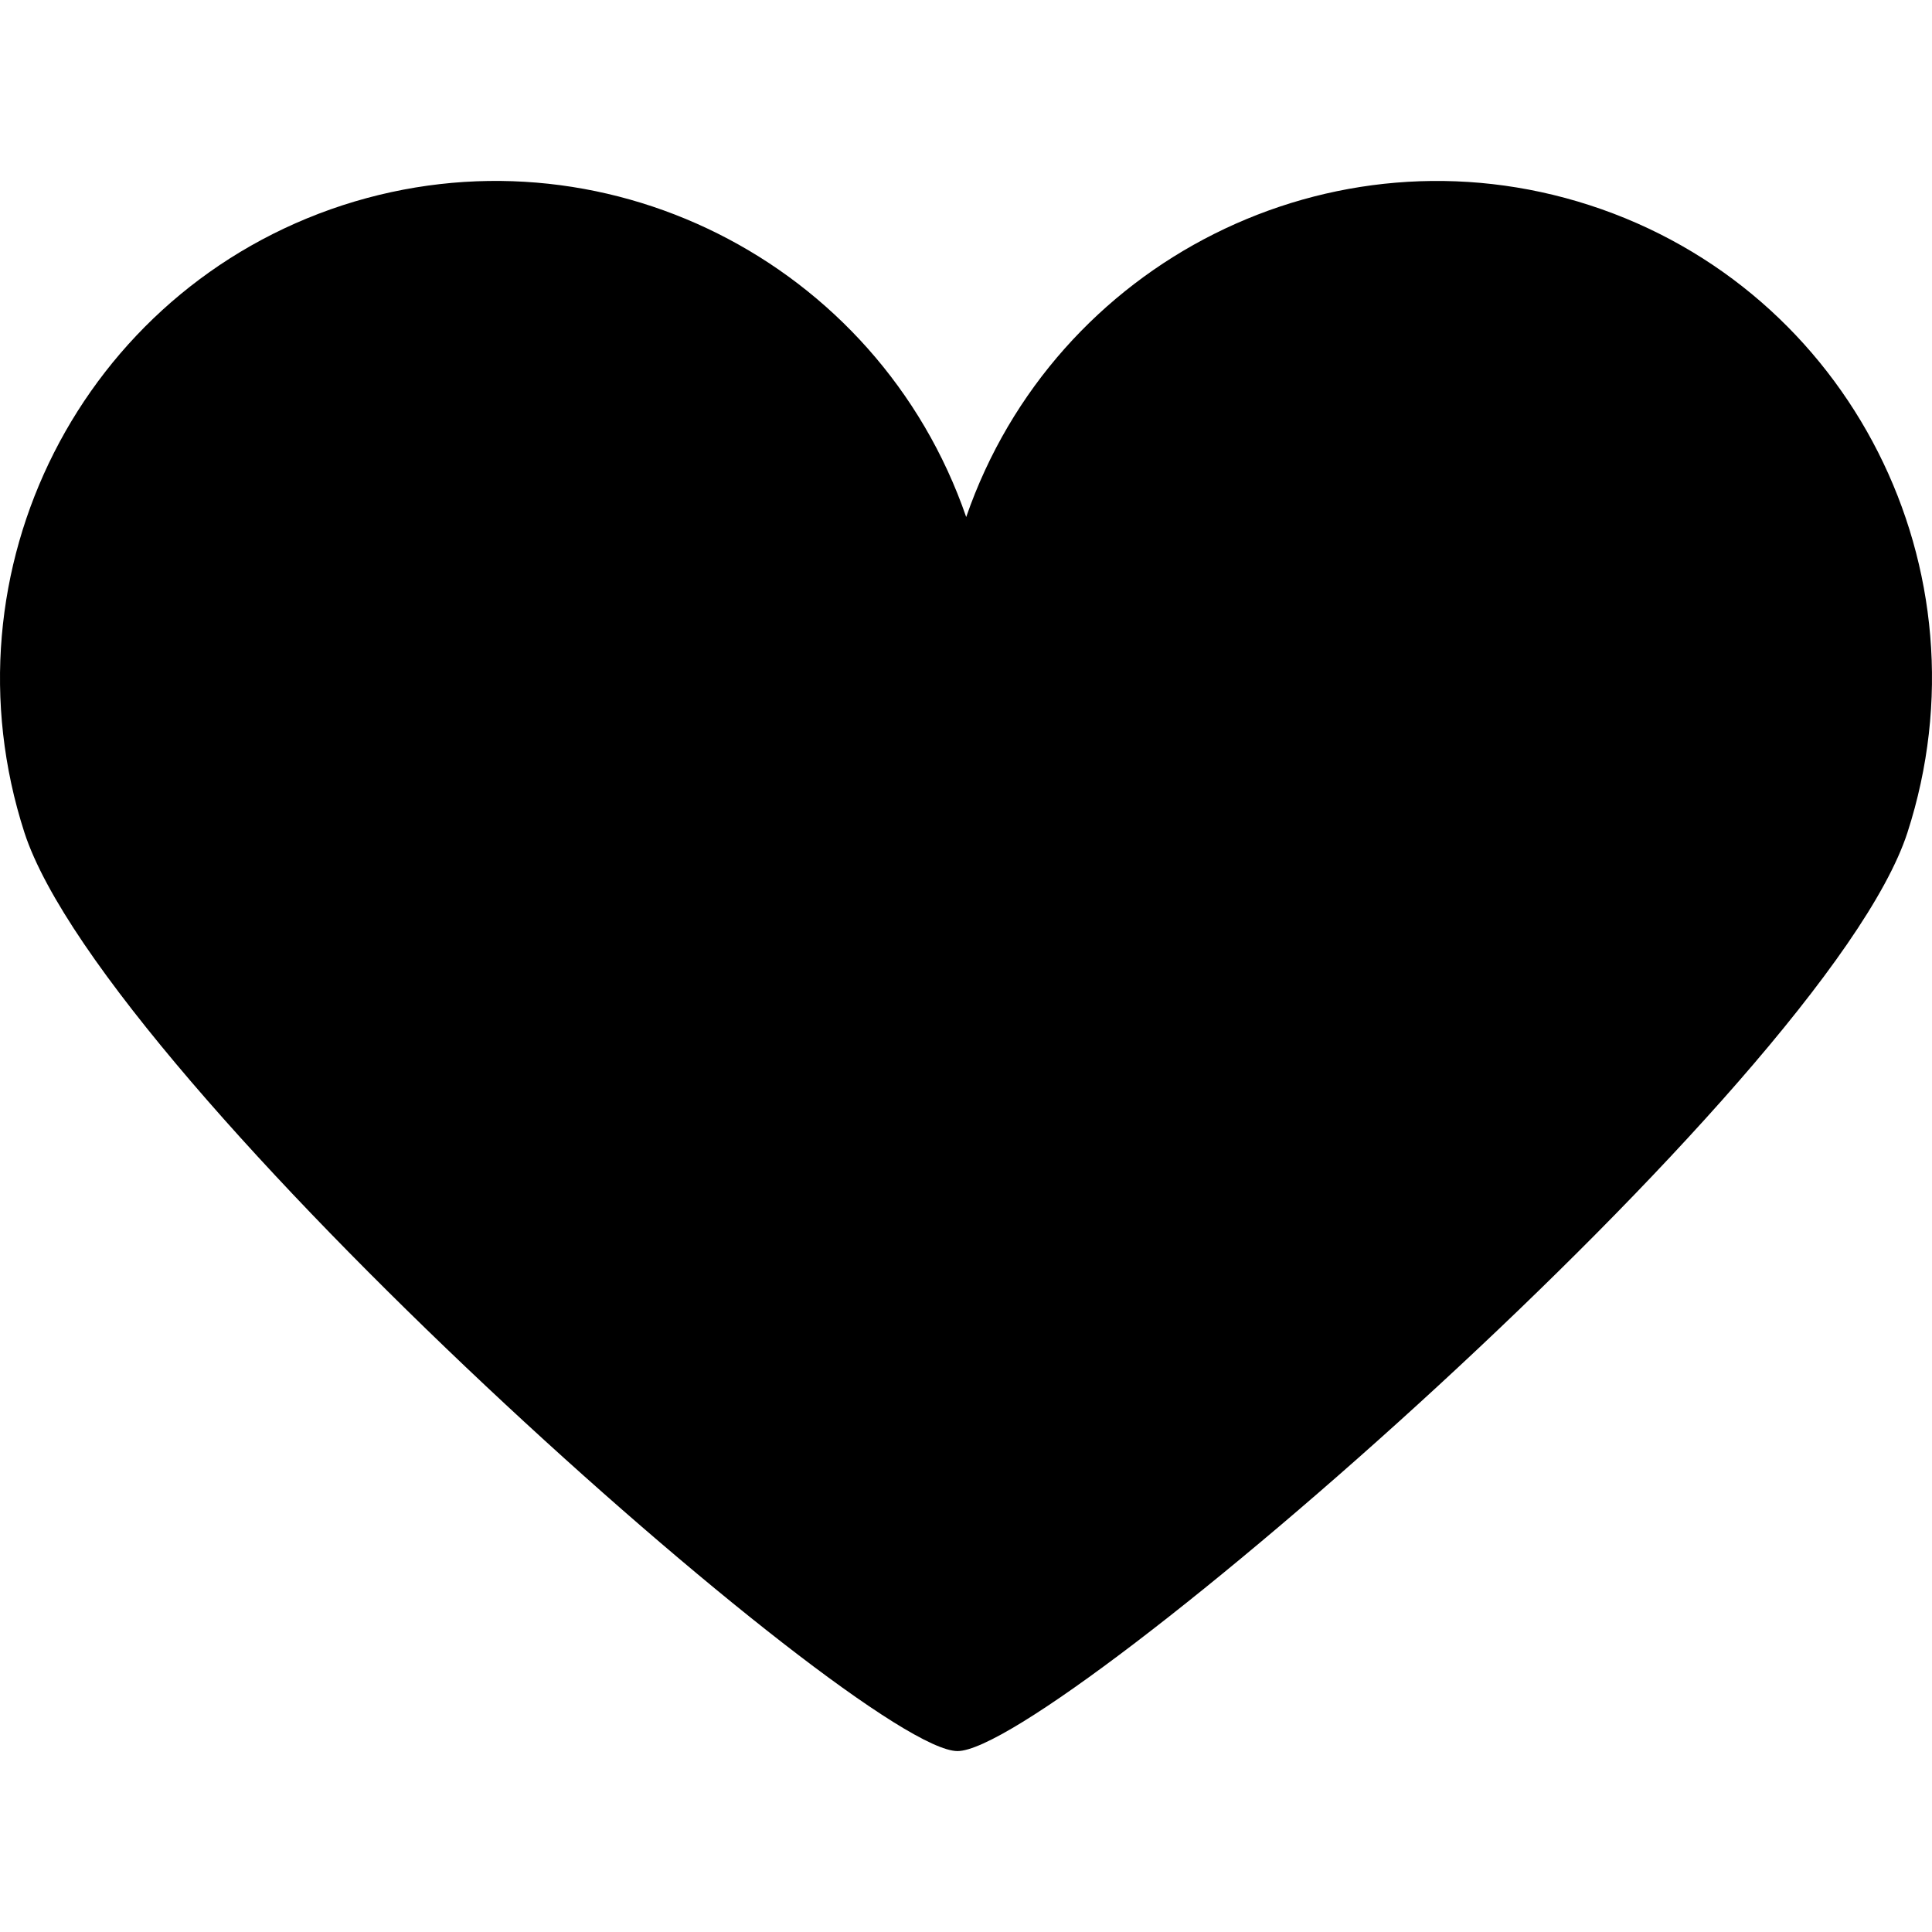
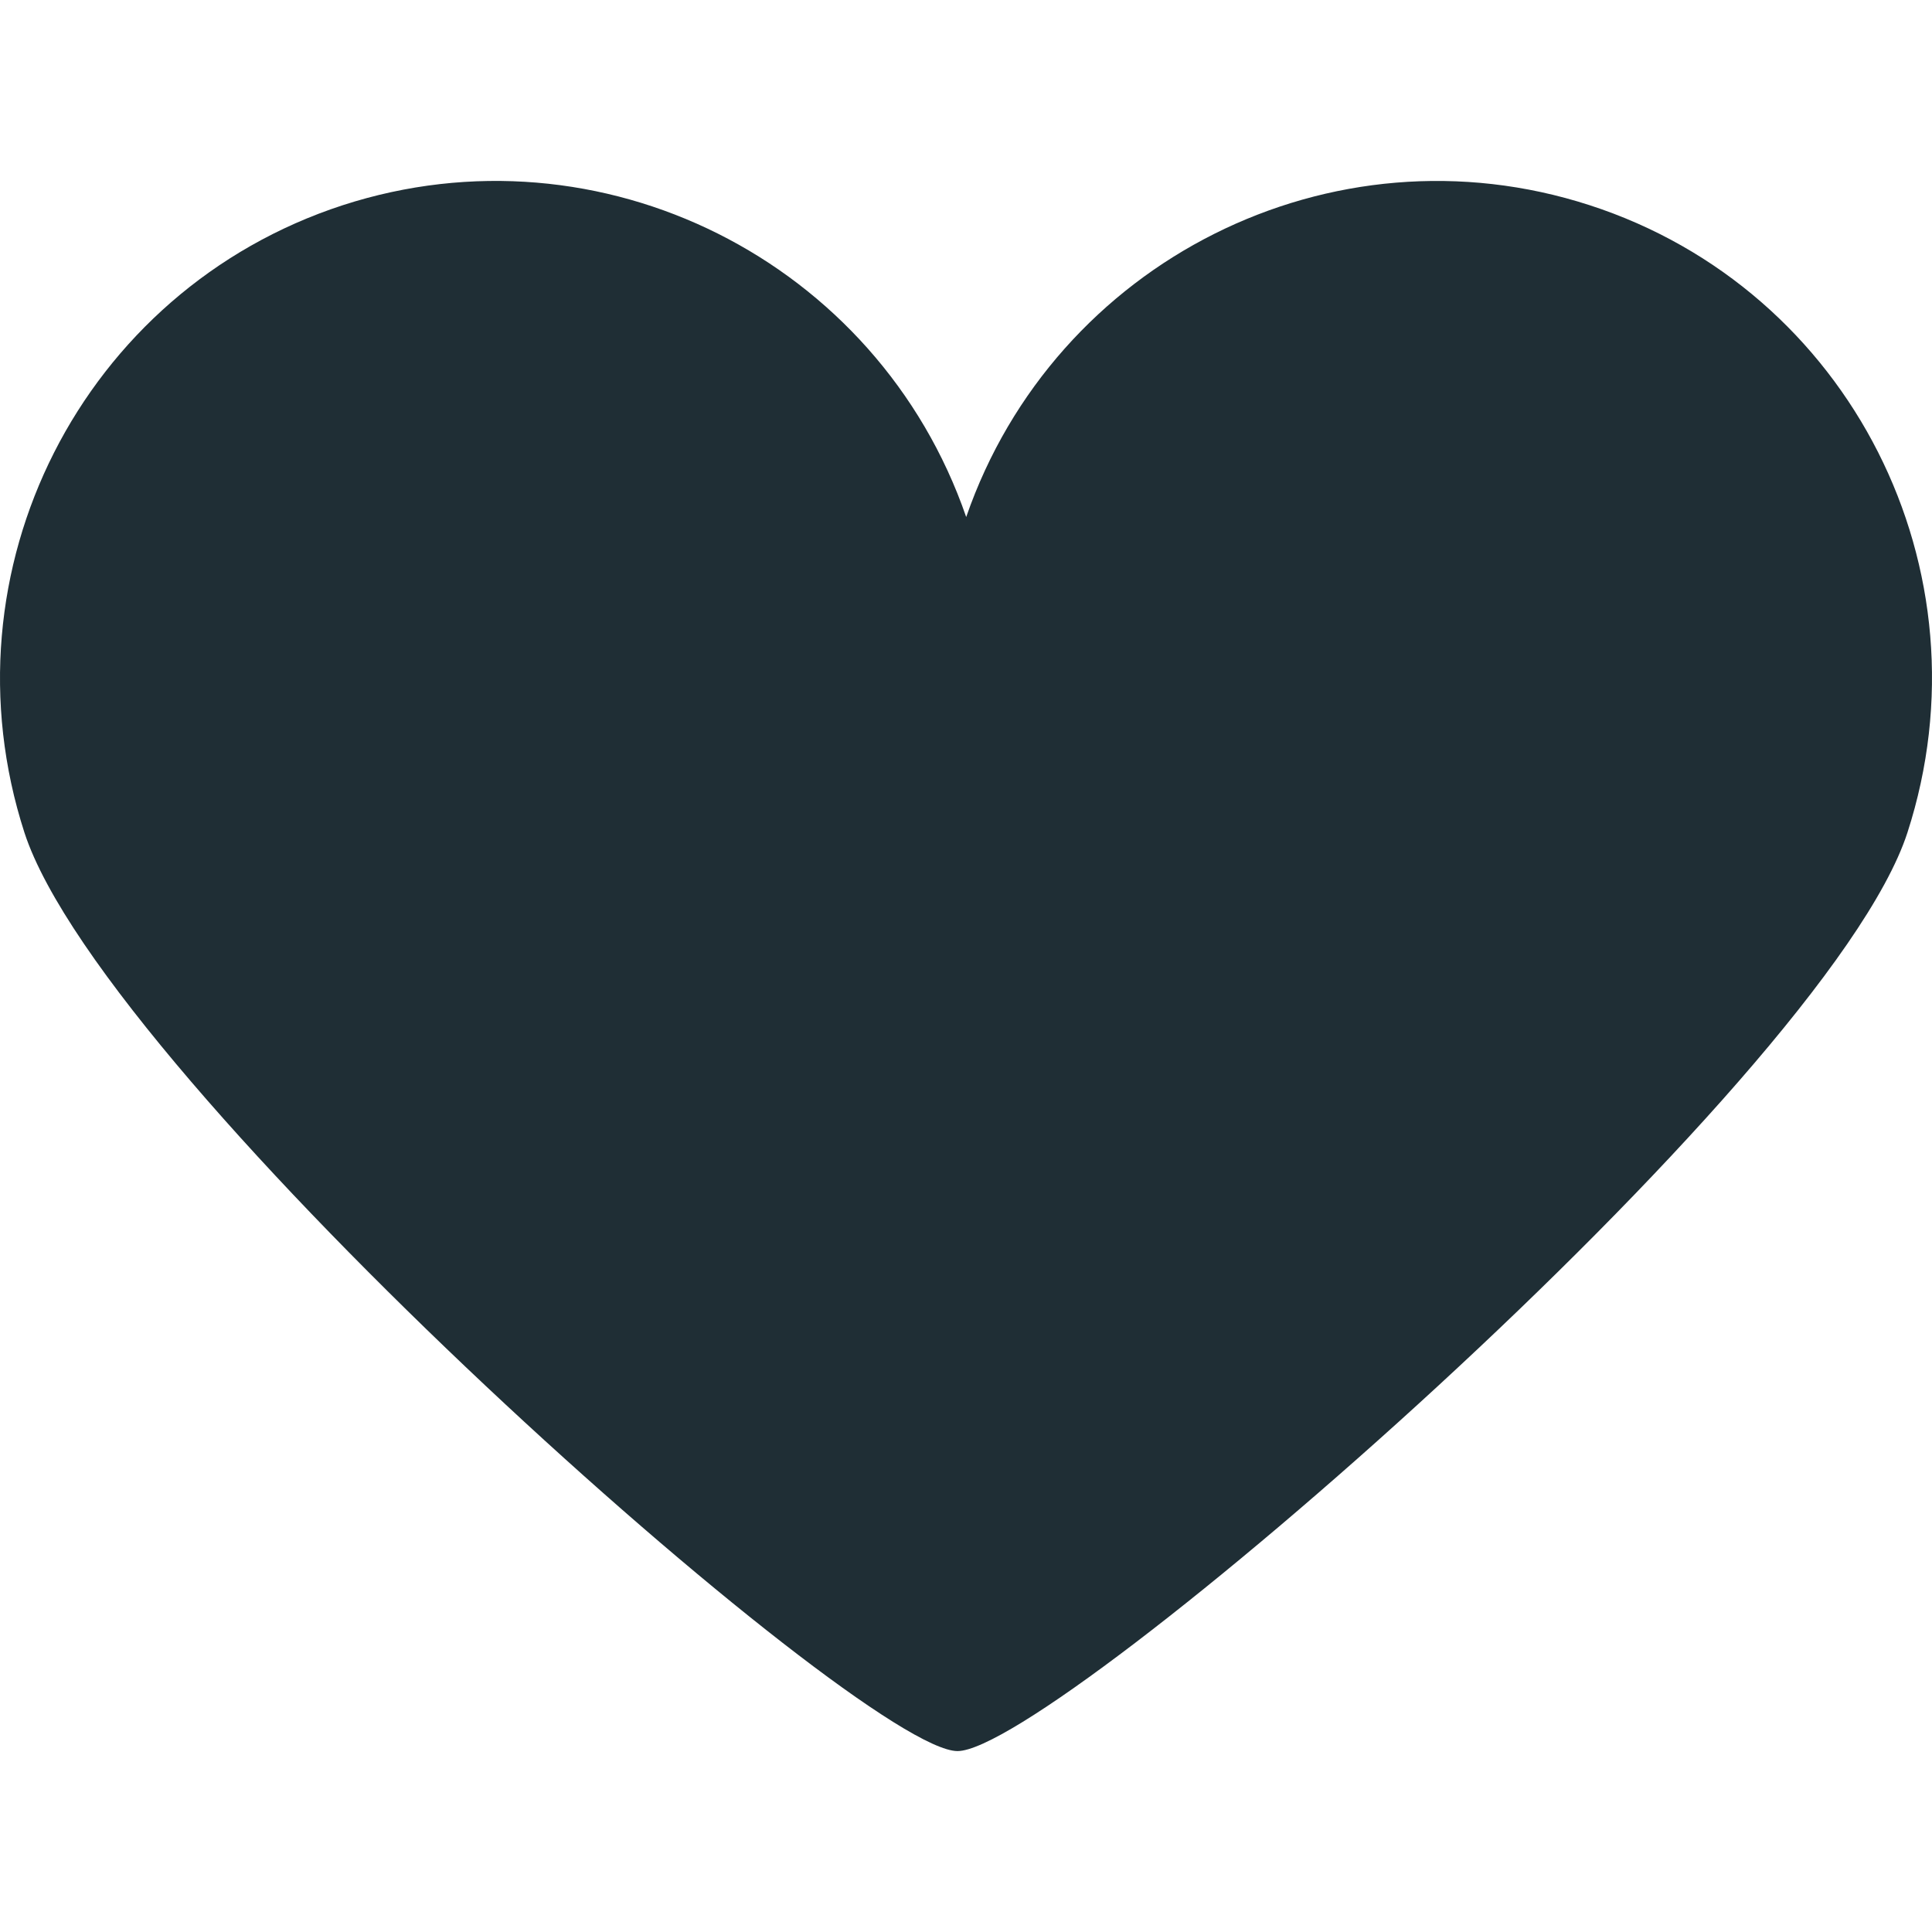
<svg xmlns="http://www.w3.org/2000/svg" version="1.1" id="Capa_1" x="0px" y="0px" width="544.582px" height="544.582px" viewBox="0 0 544.582 544.582" style="enable-background:new 0 0 544.582 544.582;" xml:space="preserve">
  <g>
-     <path fill="currentColor" d="M448.069,57.839c-72.675-23.562-150.781,15.759-175.721,87.898C247.41,73.522,169.303,34.277,96.628,57.839   C23.111,81.784-16.975,160.885,6.894,234.708c22.95,70.38,235.773,258.876,263.006,258.876   c27.234,0,244.801-188.267,267.751-258.876C561.595,160.732,521.509,81.631,448.069,57.839z" />
+     <path fill="#1F2E35" d="M448.069,57.839c-72.675-23.562-150.781,15.759-175.721,87.898C247.41,73.522,169.303,34.277,96.628,57.839   C23.111,81.784-16.975,160.885,6.894,234.708c22.95,70.38,235.773,258.876,263.006,258.876   c27.234,0,244.801-188.267,267.751-258.876C561.595,160.732,521.509,81.631,448.069,57.839z" />
  </g>
-   <g>
- </g>
-   <g>
- </g>
-   <g>
- </g>
-   <g>
- </g>
-   <g>
- </g>
-   <g>
- </g>
-   <g>
- </g>
-   <g>
- </g>
-   <g>
- </g>
-   <g>
- </g>
-   <g>
- </g>
-   <g>
- </g>
-   <g>
- </g>
-   <g>
- </g>
-   <g>
- </g>
</svg>
